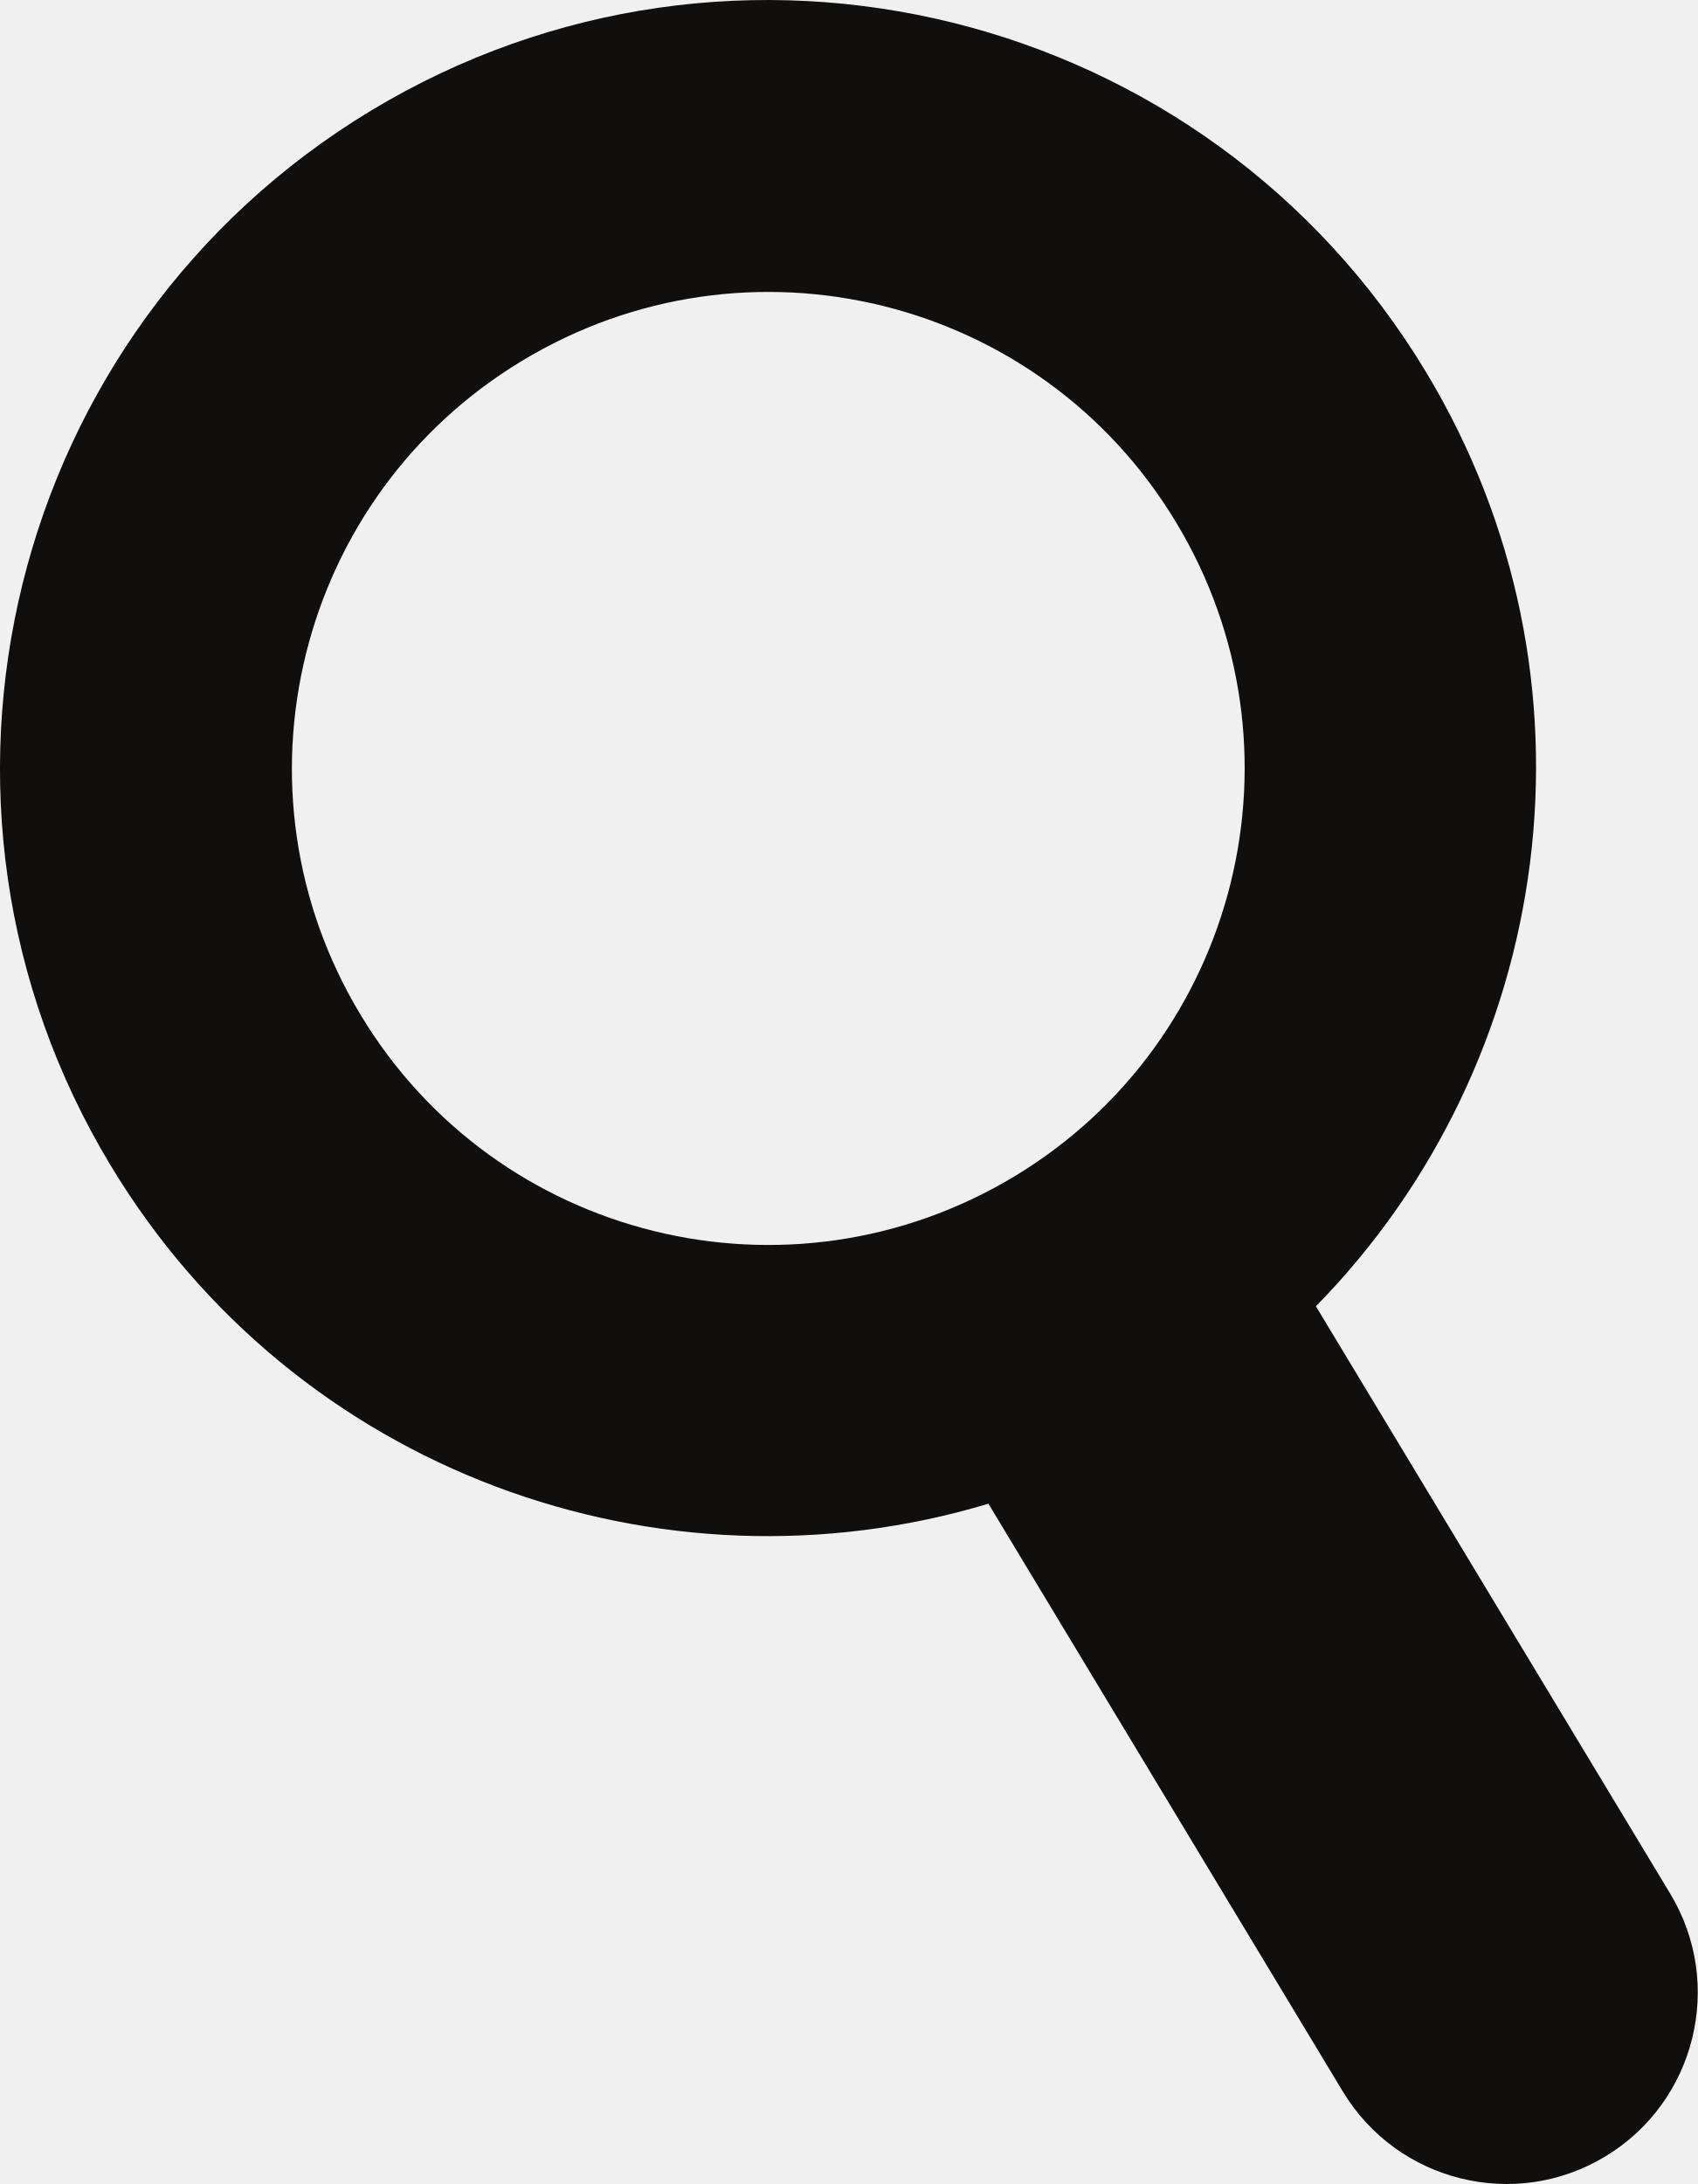
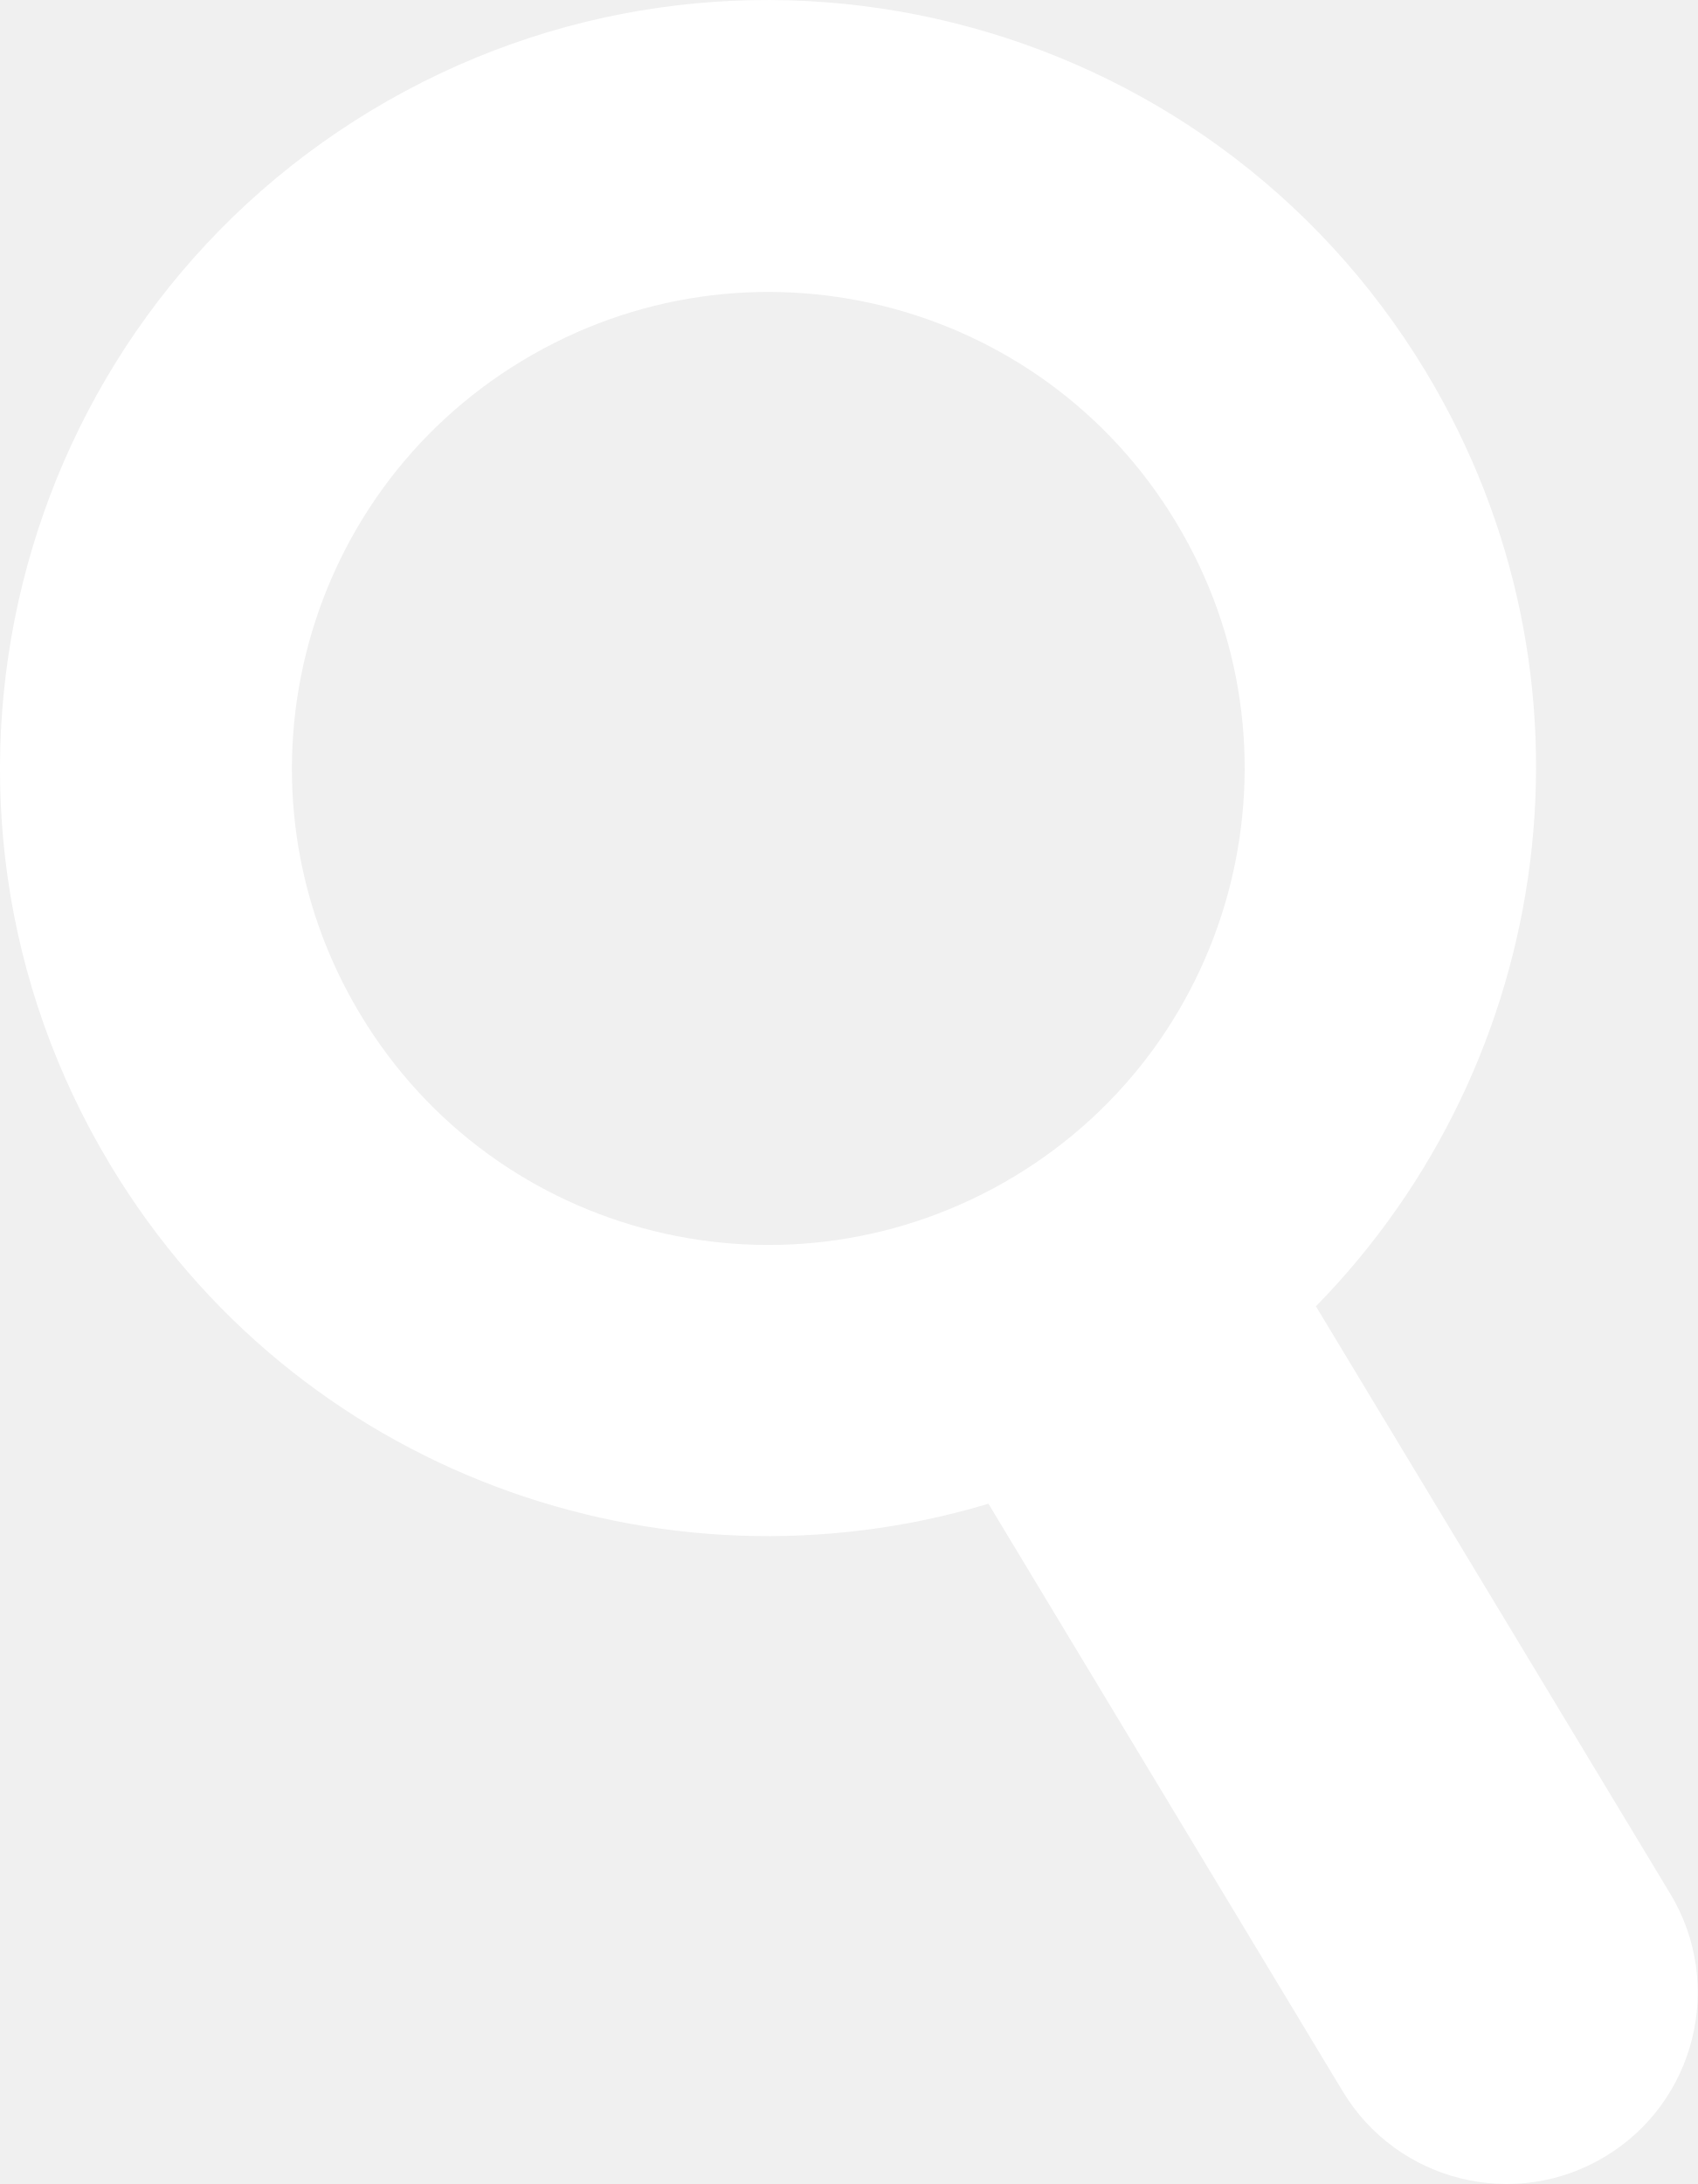
<svg xmlns="http://www.w3.org/2000/svg" version="1.1" width="16.286" height="20.946" viewBox="0 0 16.286 20.946">
  <g transform="matrix(1.333333,0,0,-1.333333,-715.0026,636.2721)">
    <g transform="scale(0.1)">
-       <path d="m 5435.51,4687.43 c -16.23,-9.78 -37.29,-4.59 -47.05,11.62 -9.79,16.22 -4.57,37.27 11.62,47.04 16.23,9.8 37.28,4.61 47.05,-11.62 9.78,-16.2 4.57,-37.27 -11.62,-47.04 z m 47.17,-51.6 -25.49,42.25 c 17.24,17.58 21.21,45.17 7.91,67.22 -15.76,26.14 -49.73,34.56 -75.88,18.79 -26.11,-15.76 -34.51,-49.74 -18.75,-75.86 13.3,-22.09 39.57,-31.44 63.16,-24.35 l 25.49,-42.27 c 3.93,-6.52 12.4,-8.61 18.89,-4.68 6.48,3.9 8.61,12.38 4.67,18.9" style="fill:#100f0d;fill-opacity:1;fill-rule:nonzero;stroke:none" />
+       <path d="m 5435.51,4687.43 c -16.23,-9.78 -37.29,-4.59 -47.05,11.62 -9.79,16.22 -4.57,37.27 11.62,47.04 16.23,9.8 37.28,4.61 47.05,-11.62 9.78,-16.2 4.57,-37.27 -11.62,-47.04 z m 47.17,-51.6 -25.49,42.25 c 17.24,17.58 21.21,45.17 7.91,67.22 -15.76,26.14 -49.73,34.56 -75.88,18.79 -26.11,-15.76 -34.51,-49.74 -18.75,-75.86 13.3,-22.09 39.57,-31.44 63.16,-24.35 l 25.49,-42.27 c 3.93,-6.52 12.4,-8.61 18.89,-4.68 6.48,3.9 8.61,12.38 4.67,18.9" style="fill:#ffffff;fill-opacity:1;fill-rule:nonzero;stroke:none" />
    </g>
  </g>
</svg>
